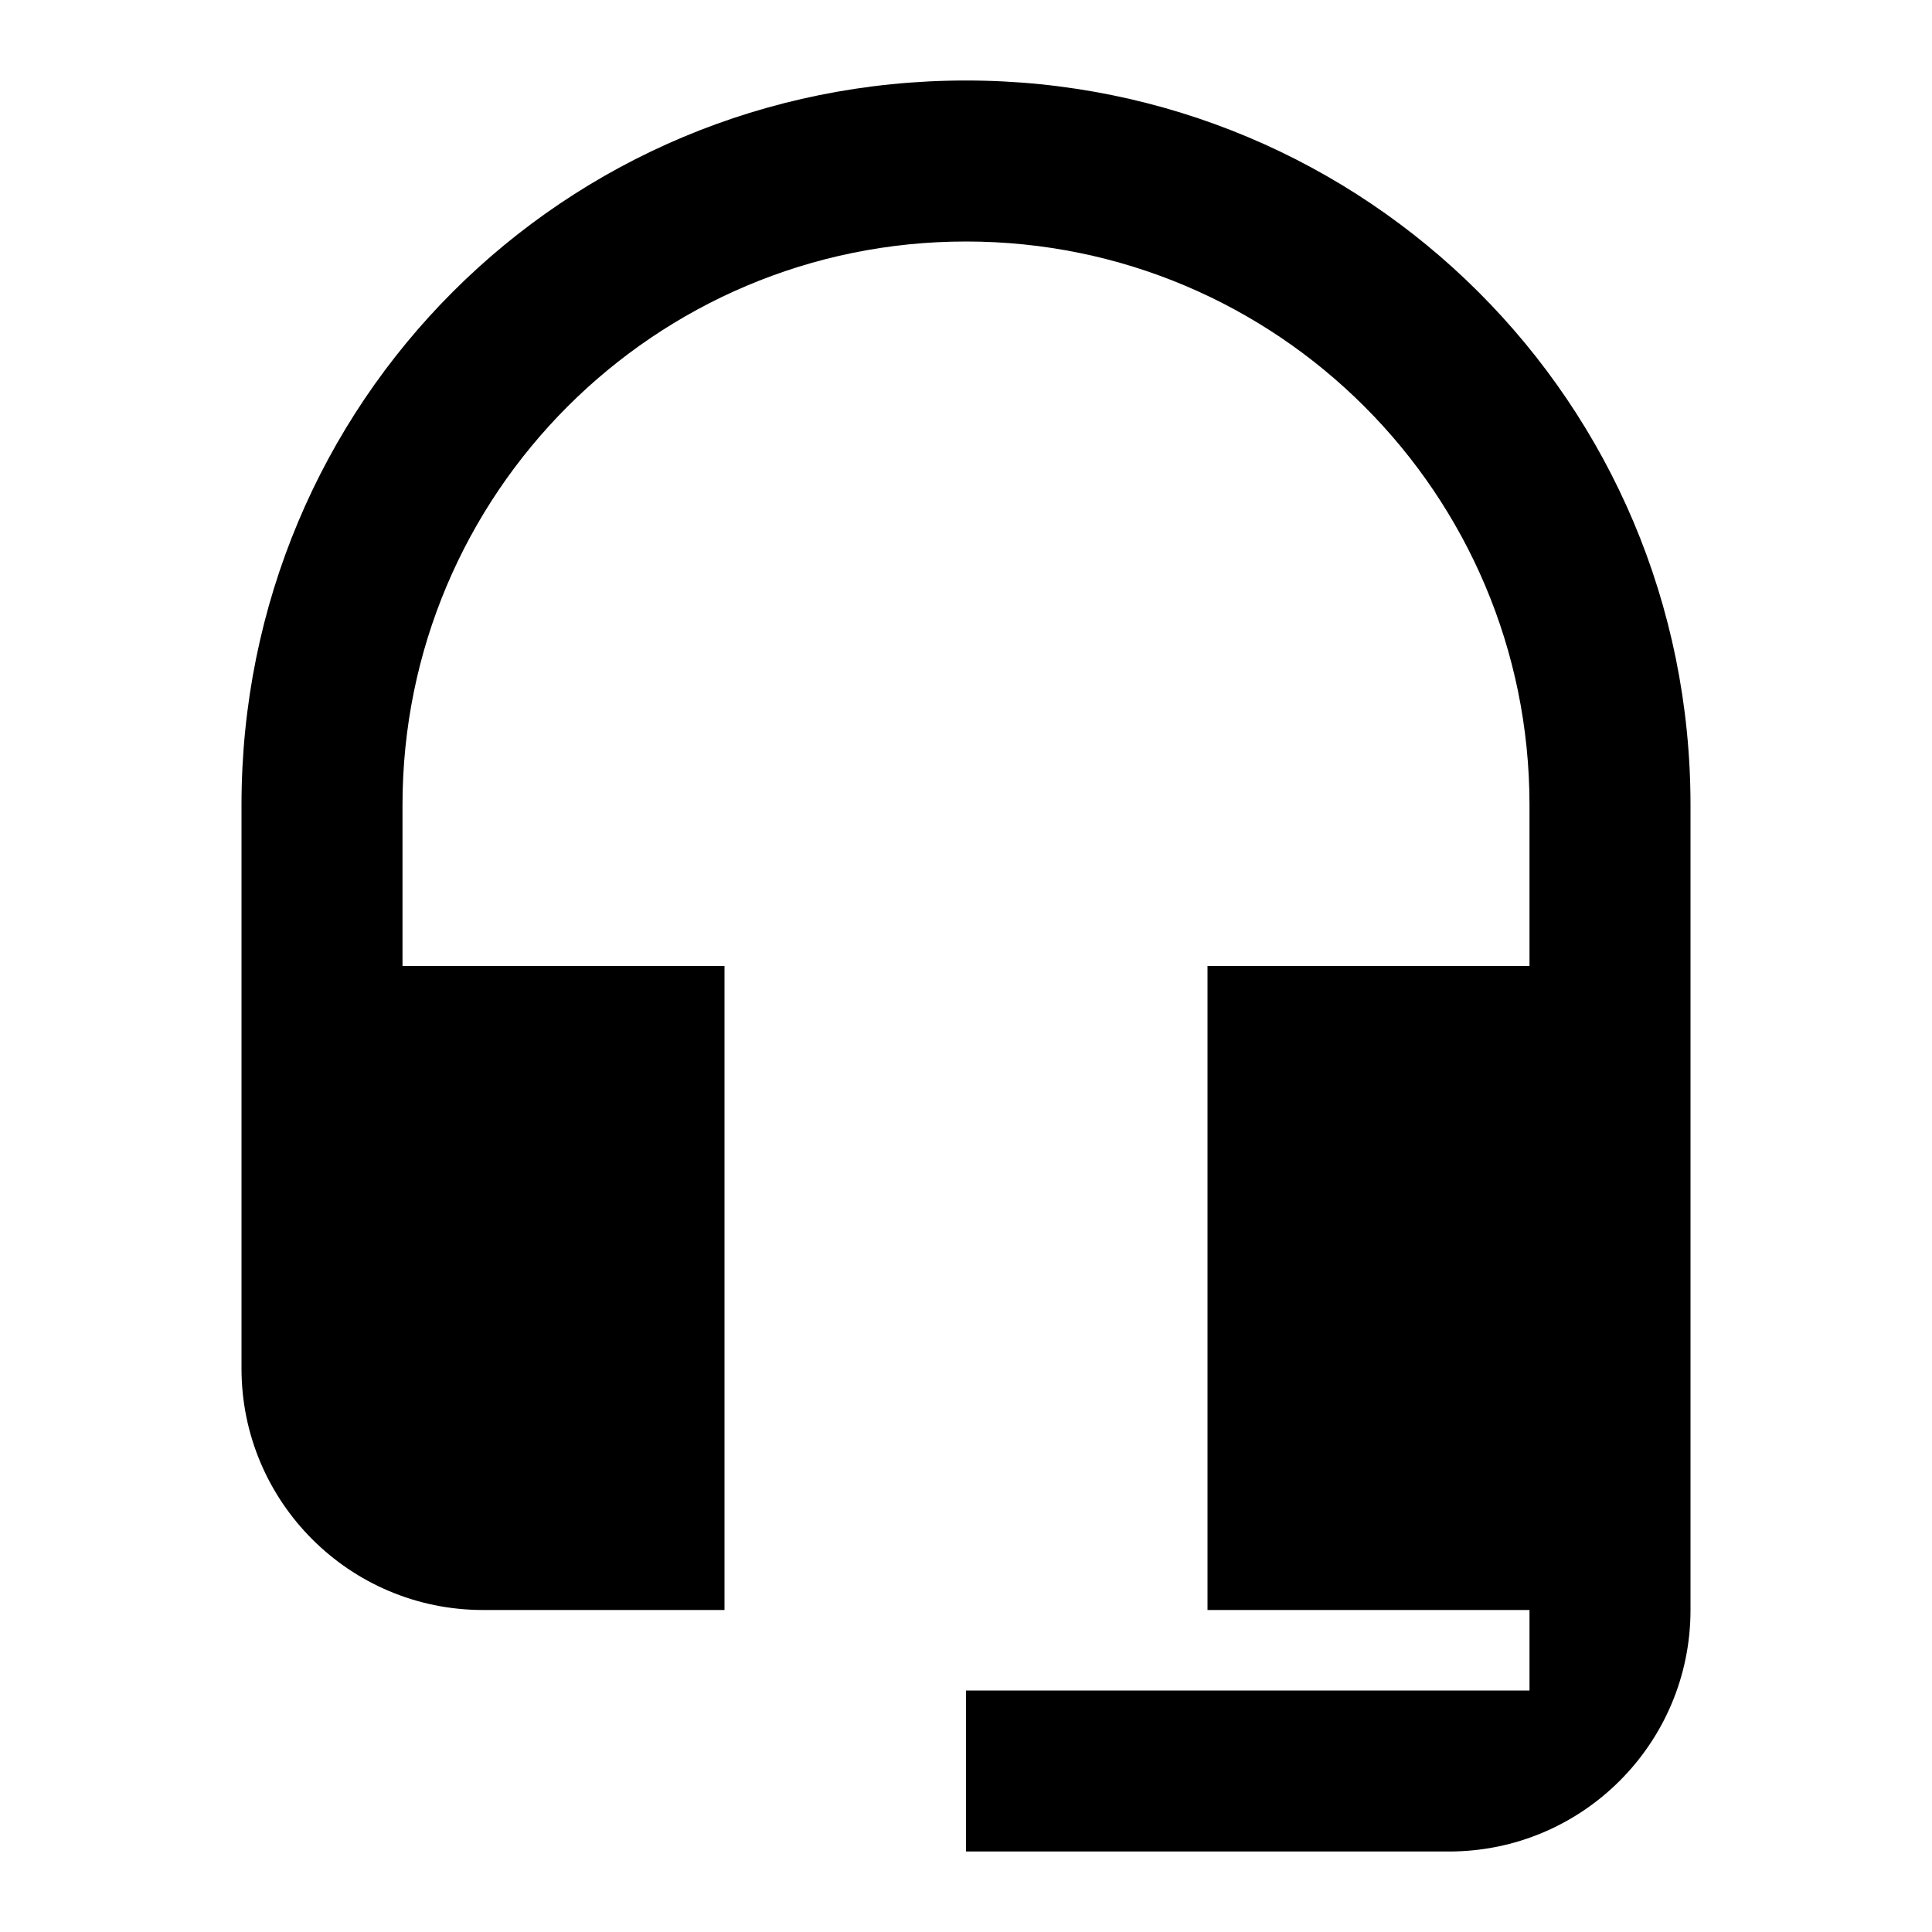
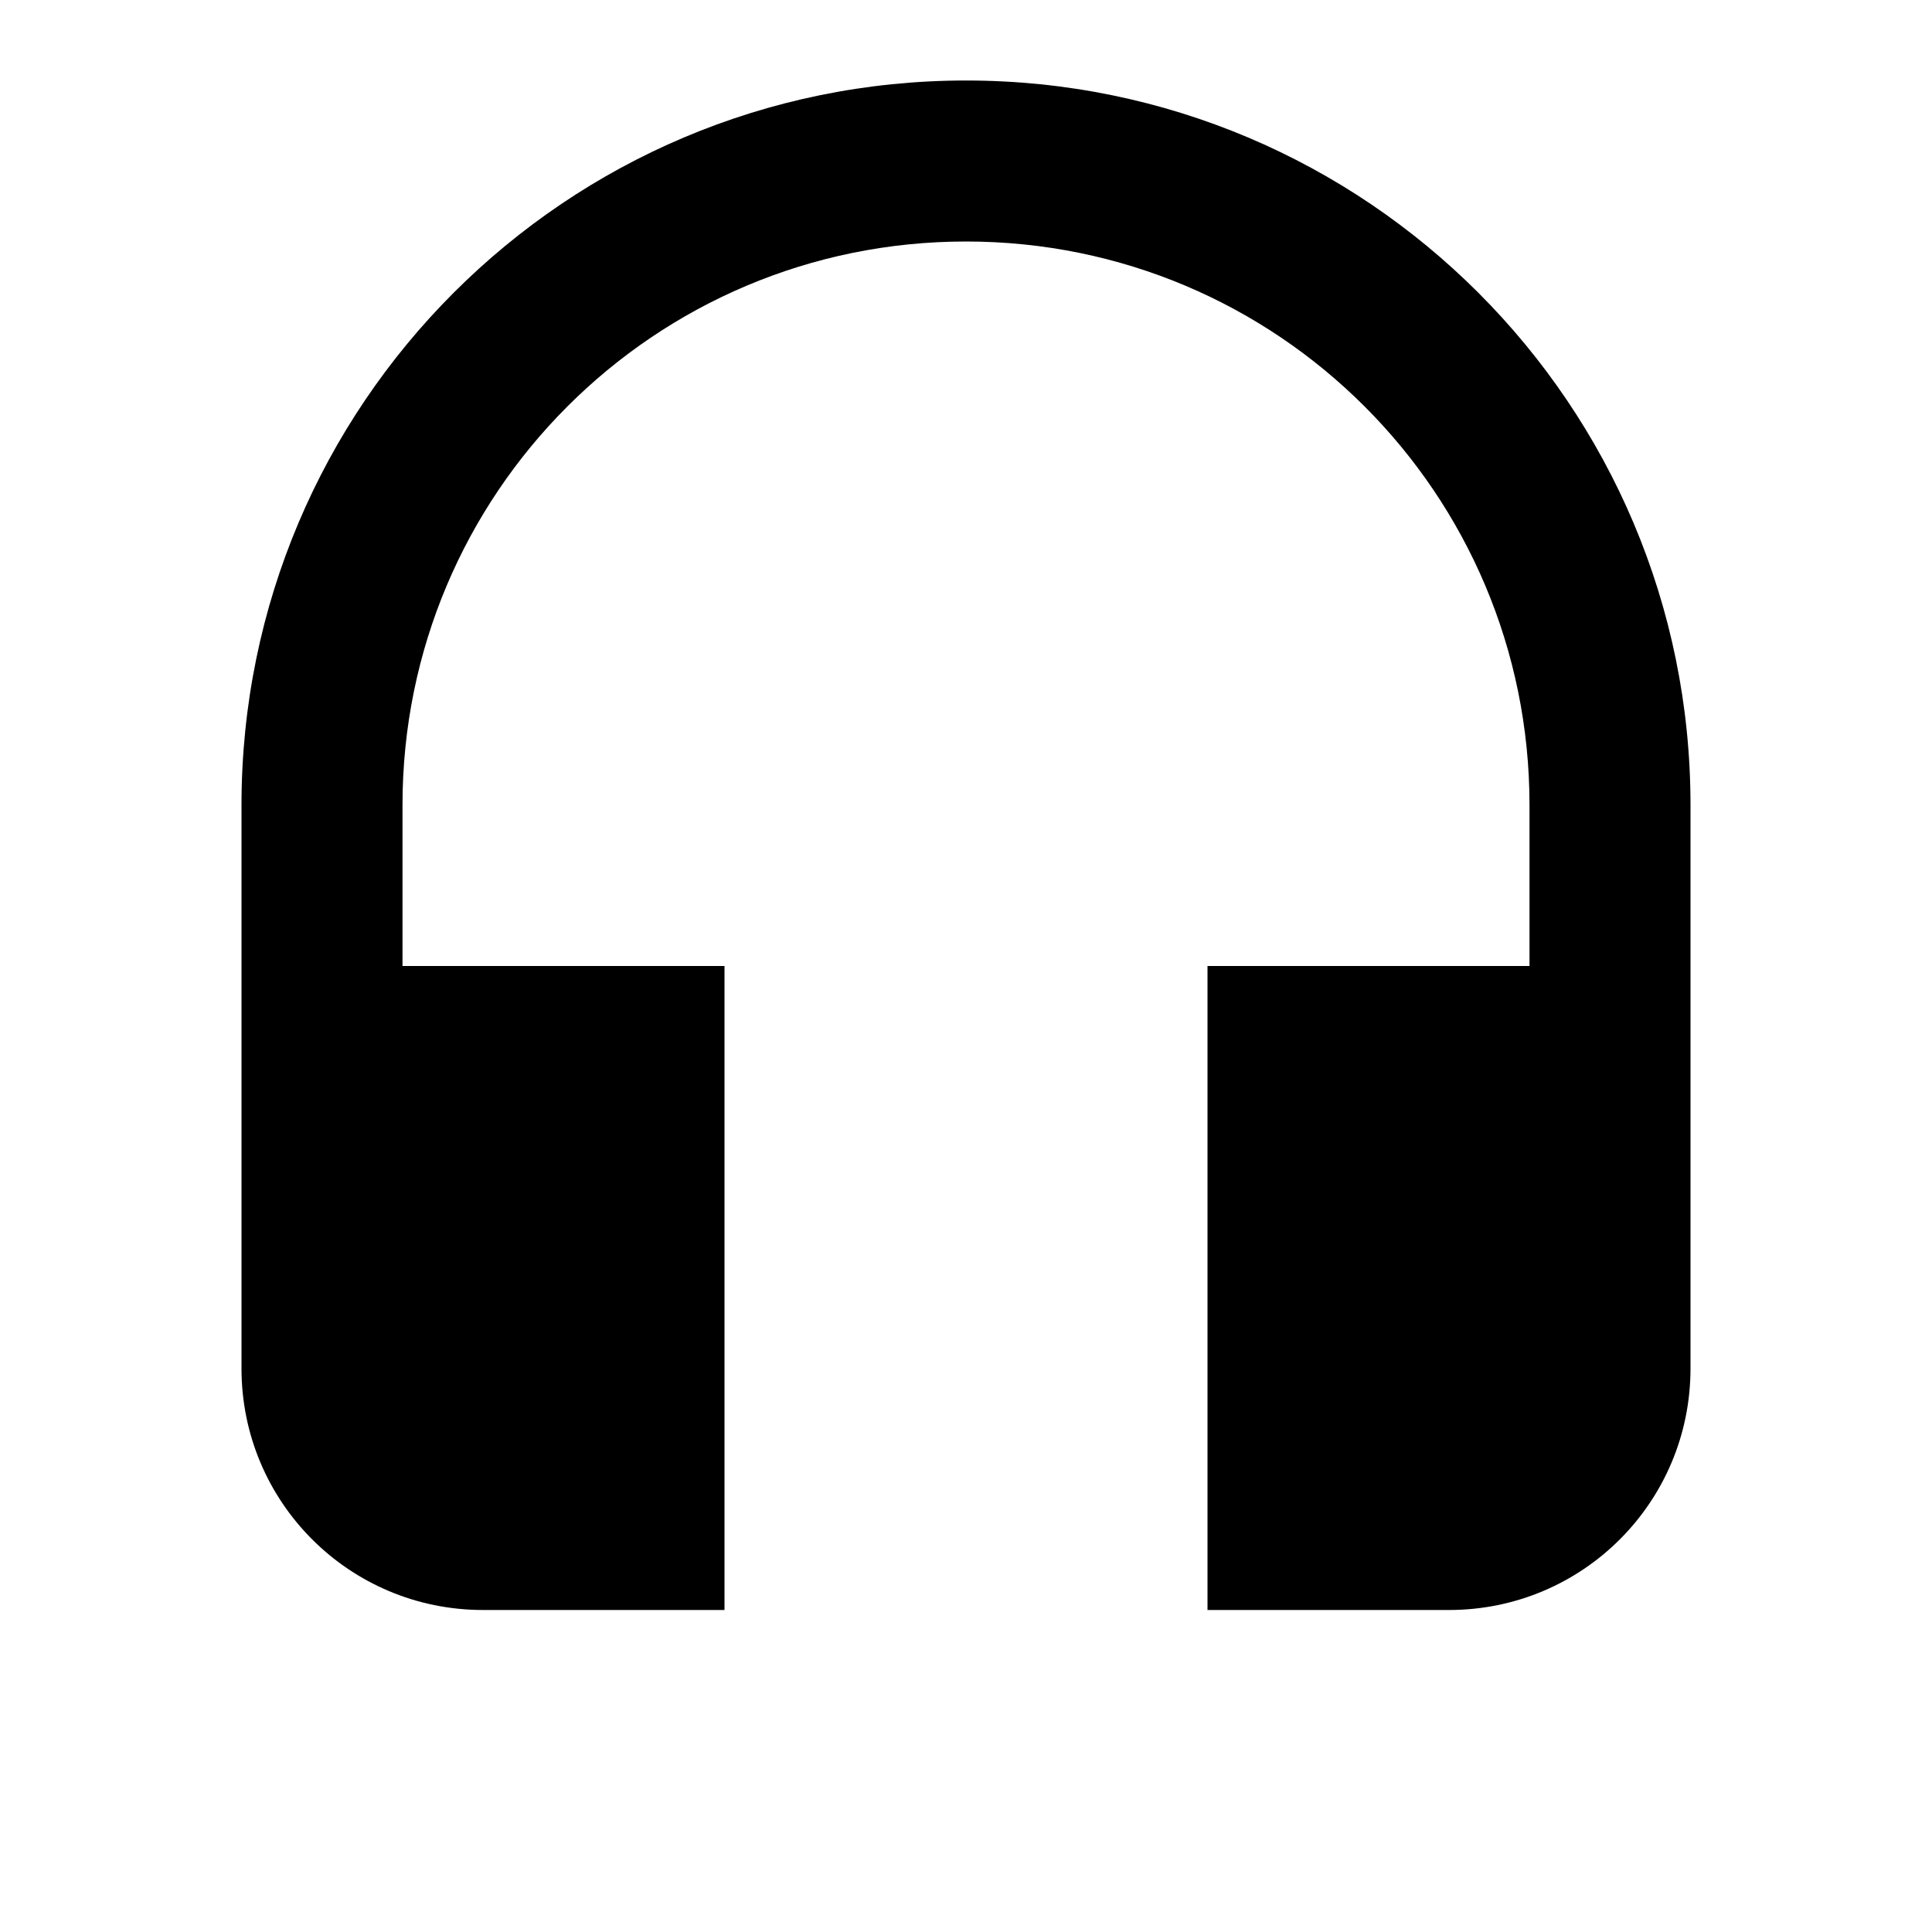
<svg xmlns="http://www.w3.org/2000/svg" viewBox="0 0 24 24">
-   <path d="M12 1c-5 0-9 4-9 9v7a3 3 0 0 0 3 3h3v-8H5v-2a7 7 0 0 1 7-7 7 7 0 0 1 7 7v2h-4v8h4v1h-7v2h6a3 3 0 0 0 3-3V10c0-5-4.03-9-9-9" />
+   <path fill="none" d="M0 0h24v24H0z" opacity=".1" />
+   <path d="M12 1a9 9 0 0 0-9 9v7c0 1.66 1.34 3 3 3h3v-8H5v-2c0-3.87 3.13-7 7-7s7 3.13 7 7v2h-4v8h3c1.66 0 3-1.34 3-3v-7a9 9 0 0 0-9-9" />
</svg>
